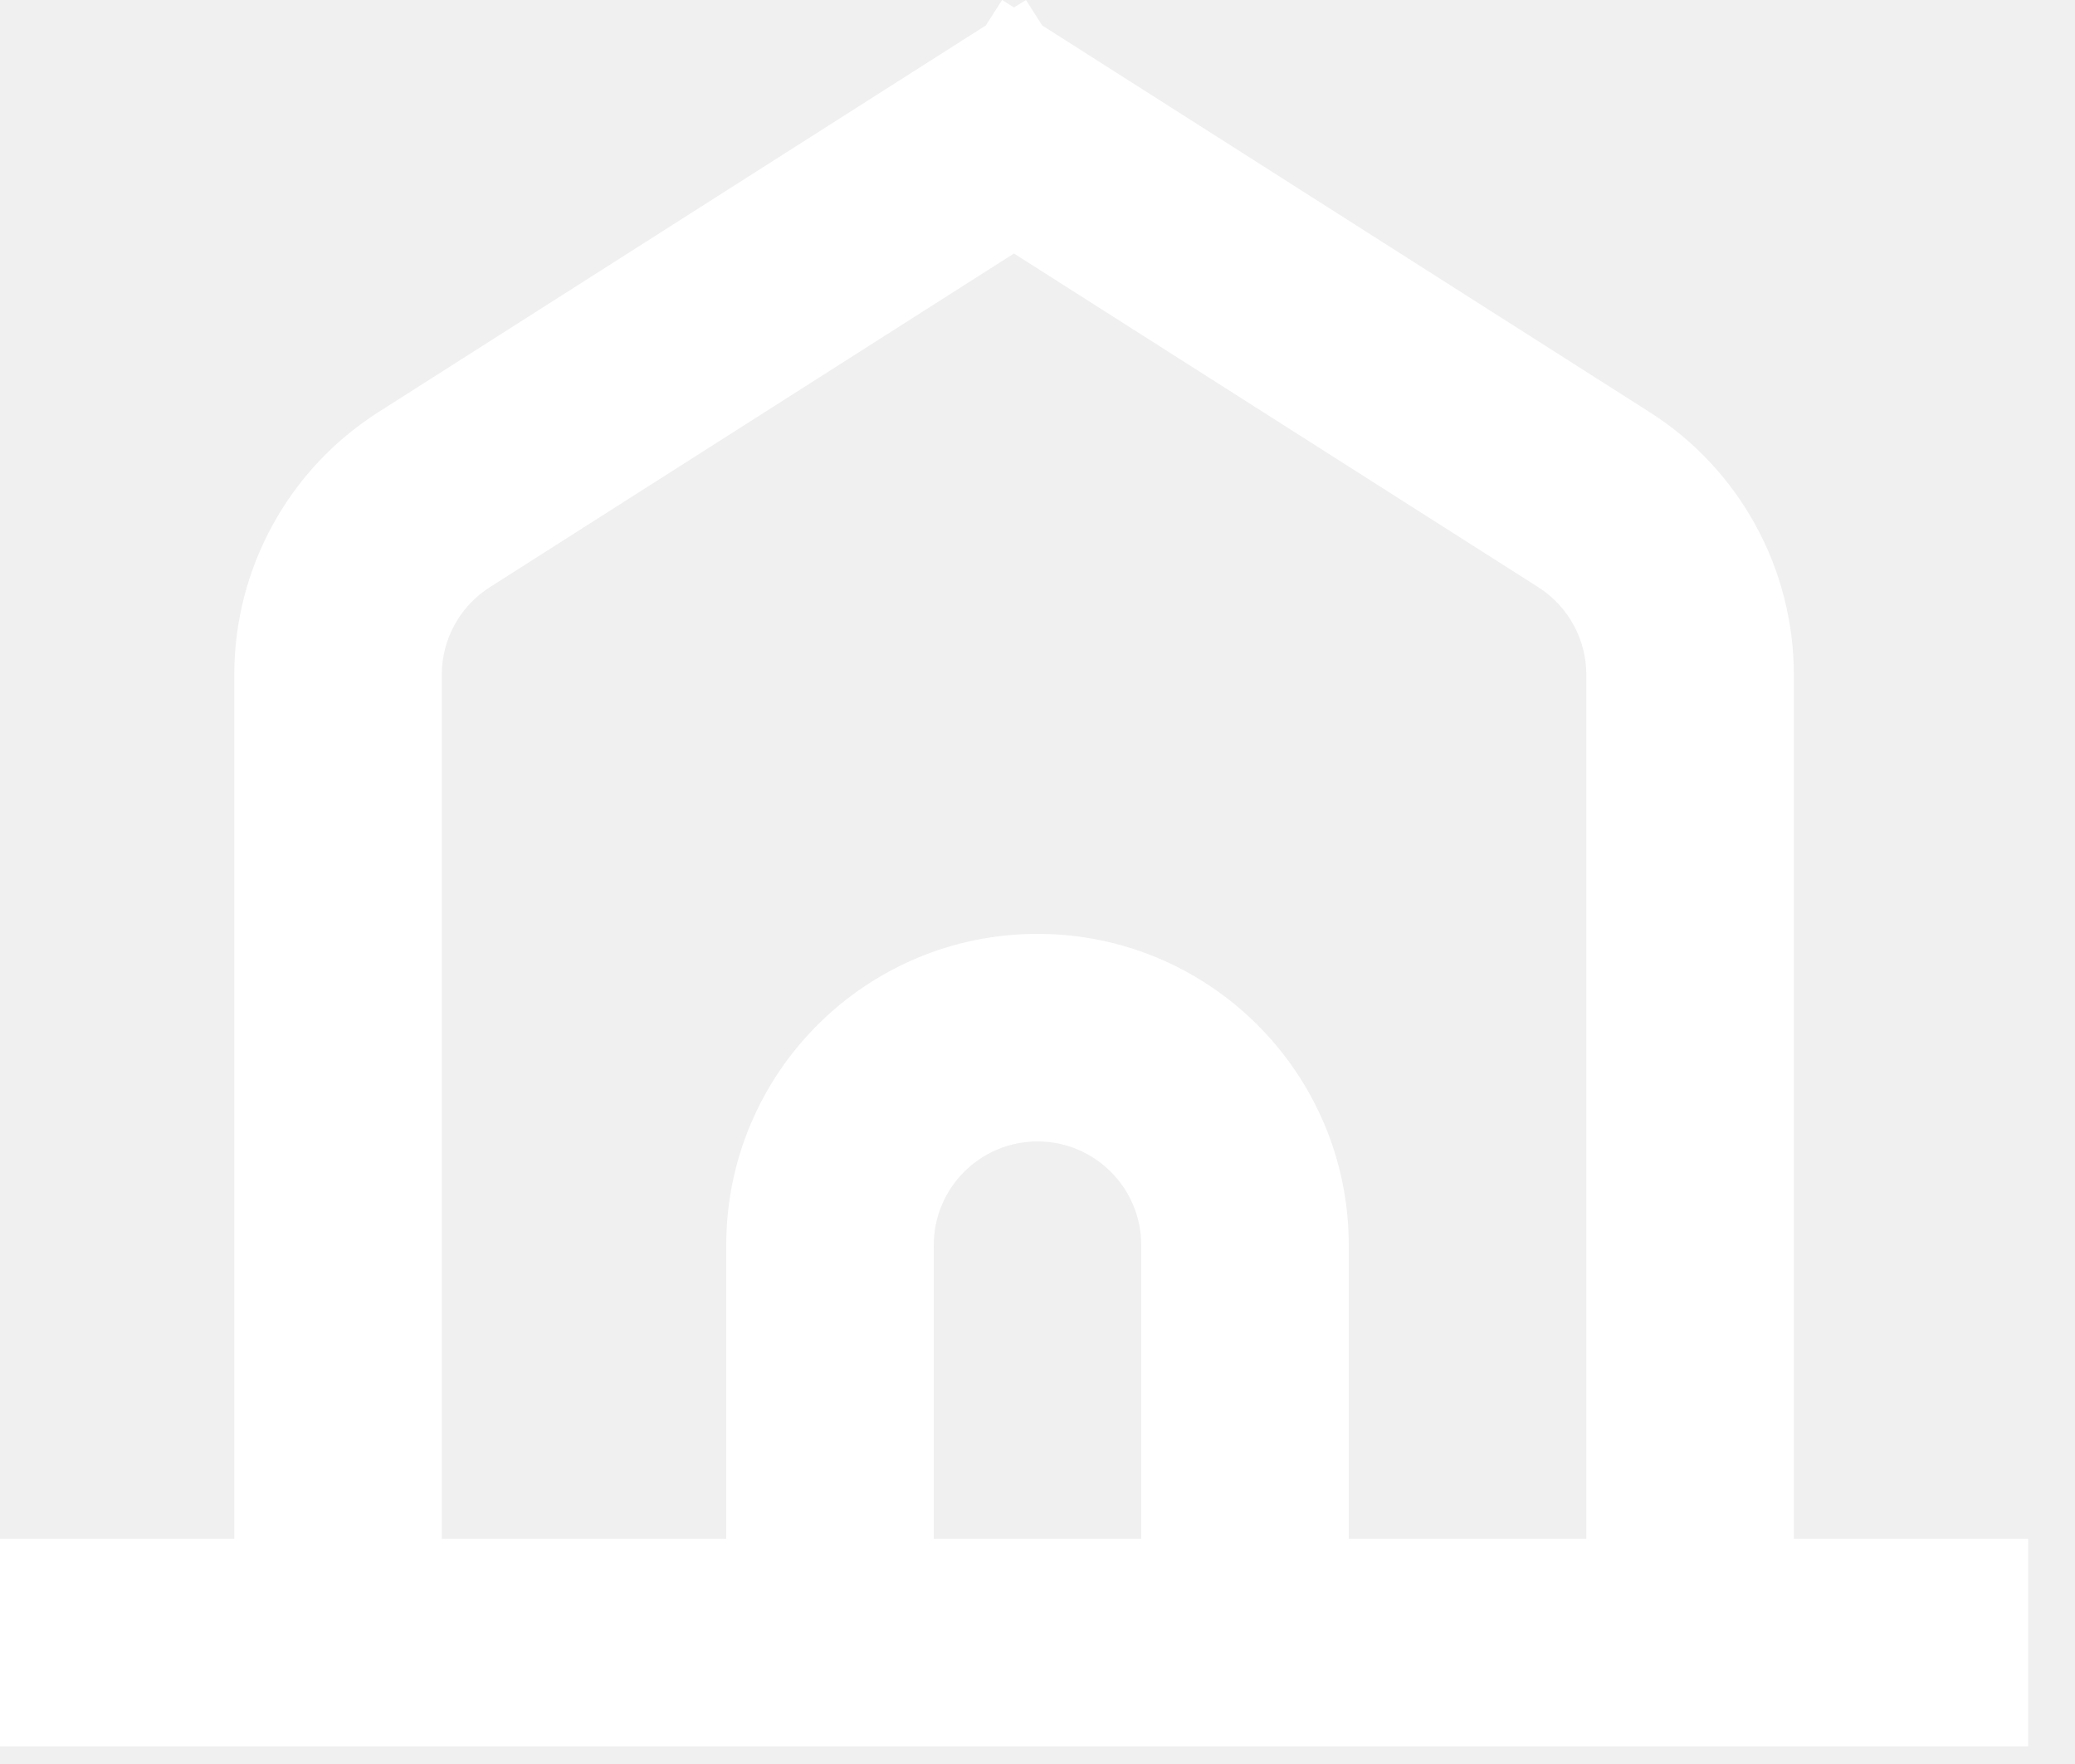
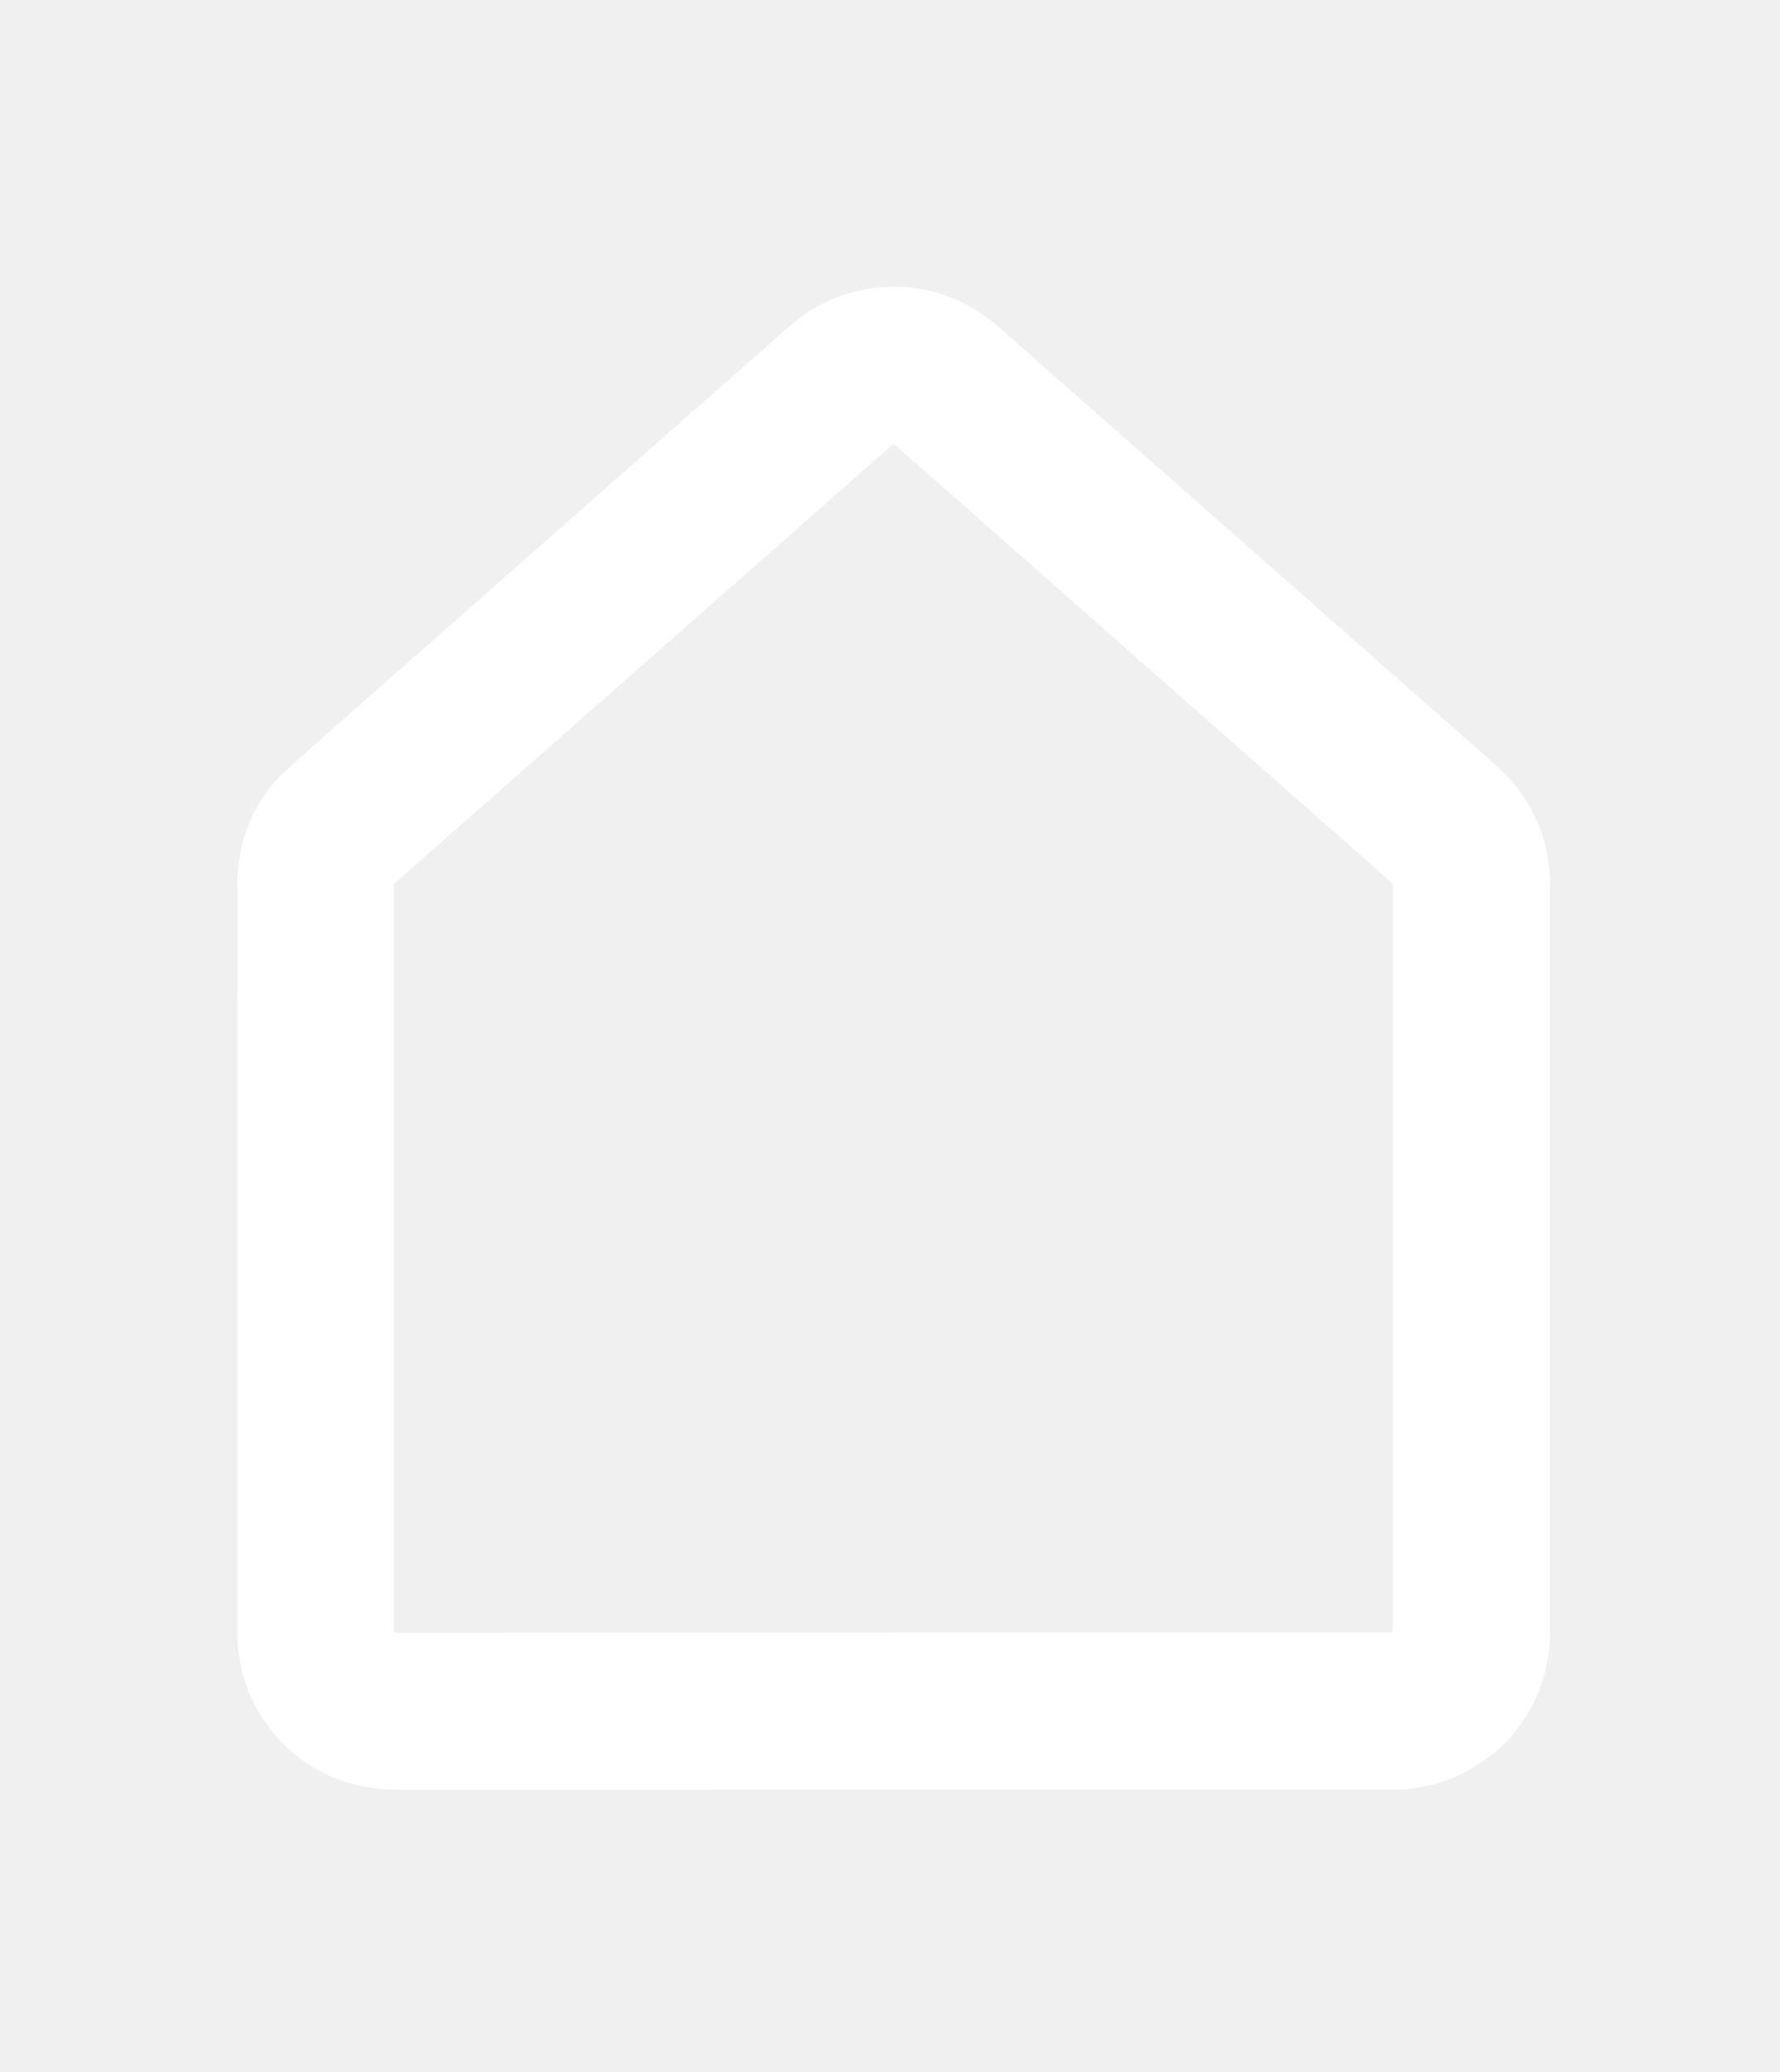
- <svg xmlns="http://www.w3.org/2000/svg" width="20" height="17" viewBox="0 0 20 17" fill="none">
-   <path d="M10.045 0.245L15.9 3.972C16.766 4.522 17.29 5.477 17.29 6.503V14.83H19.548V16.83H0V14.83H2.258V6.503C2.258 5.477 2.782 4.522 3.647 3.972L9.502 0.245L9.659 0L9.773 0.072L9.889 0L10.045 0.245ZM10 11C9.448 11 9 11.448 9 12V14.83H11V12C11 11.448 10.552 11 10 11ZM4.721 5.659C4.432 5.843 4.258 6.161 4.258 6.503V14.83H7V12C7 10.343 8.343 9 10 9C11.657 9 13 10.343 13 12V14.83H15.29V6.503C15.29 6.161 15.115 5.843 14.827 5.659L9.773 2.443L4.721 5.659Z" fill="white" />
+ <svg xmlns="http://www.w3.org/2000/svg" width="3811" height="4437" viewBox="0 0 3811 4437" fill="none">
+   <path d="M508.328 3456C508.328 2934.69 508.385 2415.39 508.23 1896.08C508.216 1850.19 515.951 1805.96 533.431 1763.61C551.193 1720.57 576.624 1682.43 611.101 1651.05C654.936 1611.14 699.494 1572.03 743.968 1532.83C981.363 1323.6 1218.82 1114.45 1456.27 905.275C1533.76 837.017 1611.31 768.839 1688.75 700.523C1725.19 668.376 1766.19 644.237 1812.54 629.516C1839.94 620.815 1867.99 616.04 1896.82 614.501C1951.8 611.566 2004.05 621.924 2053.99 644.456C2085.17 658.521 2113.15 677.678 2138.79 700.253C2250.77 798.878 2362.72 897.547 2474.7 996.19C2603.16 1109.37 2731.65 1222.52 2860.11 1335.7C2973.08 1435.23 3086.03 1534.77 3198.95 1634.36C3224.52 1656.91 3247.65 1681.6 3266.28 1710.4C3292 1750.15 3308.23 1793.36 3315.53 1840.03C3318.53 1859.16 3319.72 1878.39 3319.71 1897.75C3319.66 2429.05 3319.63 2960.36 3319.74 3491.67C3319.75 3547.98 3307.93 3601.4 3281.94 3651.33C3254.31 3704.43 3215.09 3747.29 3164.57 3779.58C3132.34 3800.18 3097.53 3814.87 3060.26 3823.51C3034.86 3829.4 3009.07 3832.27 2982.99 3832.29C2978.32 3832.29 2973.65 3832.29 2968.99 3832.29C2264.36 3832.29 1559.73 3832.28 855.099 3832.34C821.65 3832.34 788.759 3829.22 756.287 3820.48C694.848 3803.94 642.259 3772.67 599.113 3726.26C538.93 3661.53 508.718 3584.53 508.336 3496C508.281 3483.33 508.328 3470.67 508.328 3456ZM2236.06 1233.93C2133.12 1143.2 2030.17 1052.46 1927.22 961.748C1923.72 958.67 1920.11 955.729 1916.51 952.775C1916.02 952.374 1915.3 952.162 1914.65 952.065C1914.05 951.974 1913.41 952.151 1911.37 952.345C1555.96 1265.48 1199.7 1579.37 843.885 1892.86C843.885 2426.64 843.885 2959.19 843.904 3491.74C843.904 3492.35 844.072 3493.04 844.384 3493.56C844.715 3494.11 845.313 3494.51 846.253 3495.4C847.628 3495.63 849.517 3496.21 851.407 3496.21C1560.59 3496.14 2269.77 3496.03 2978.96 3495.91C2979.61 3495.91 2980.33 3495.82 2980.88 3495.52C2981.43 3495.2 2981.8 3494.57 2982.95 3493.3C2982.95 2960.41 2982.95 2426.74 2982.95 1892.09C2734.9 1673.49 2486.55 1454.64 2236.06 1233.93Z" fill="white" />
</svg>
